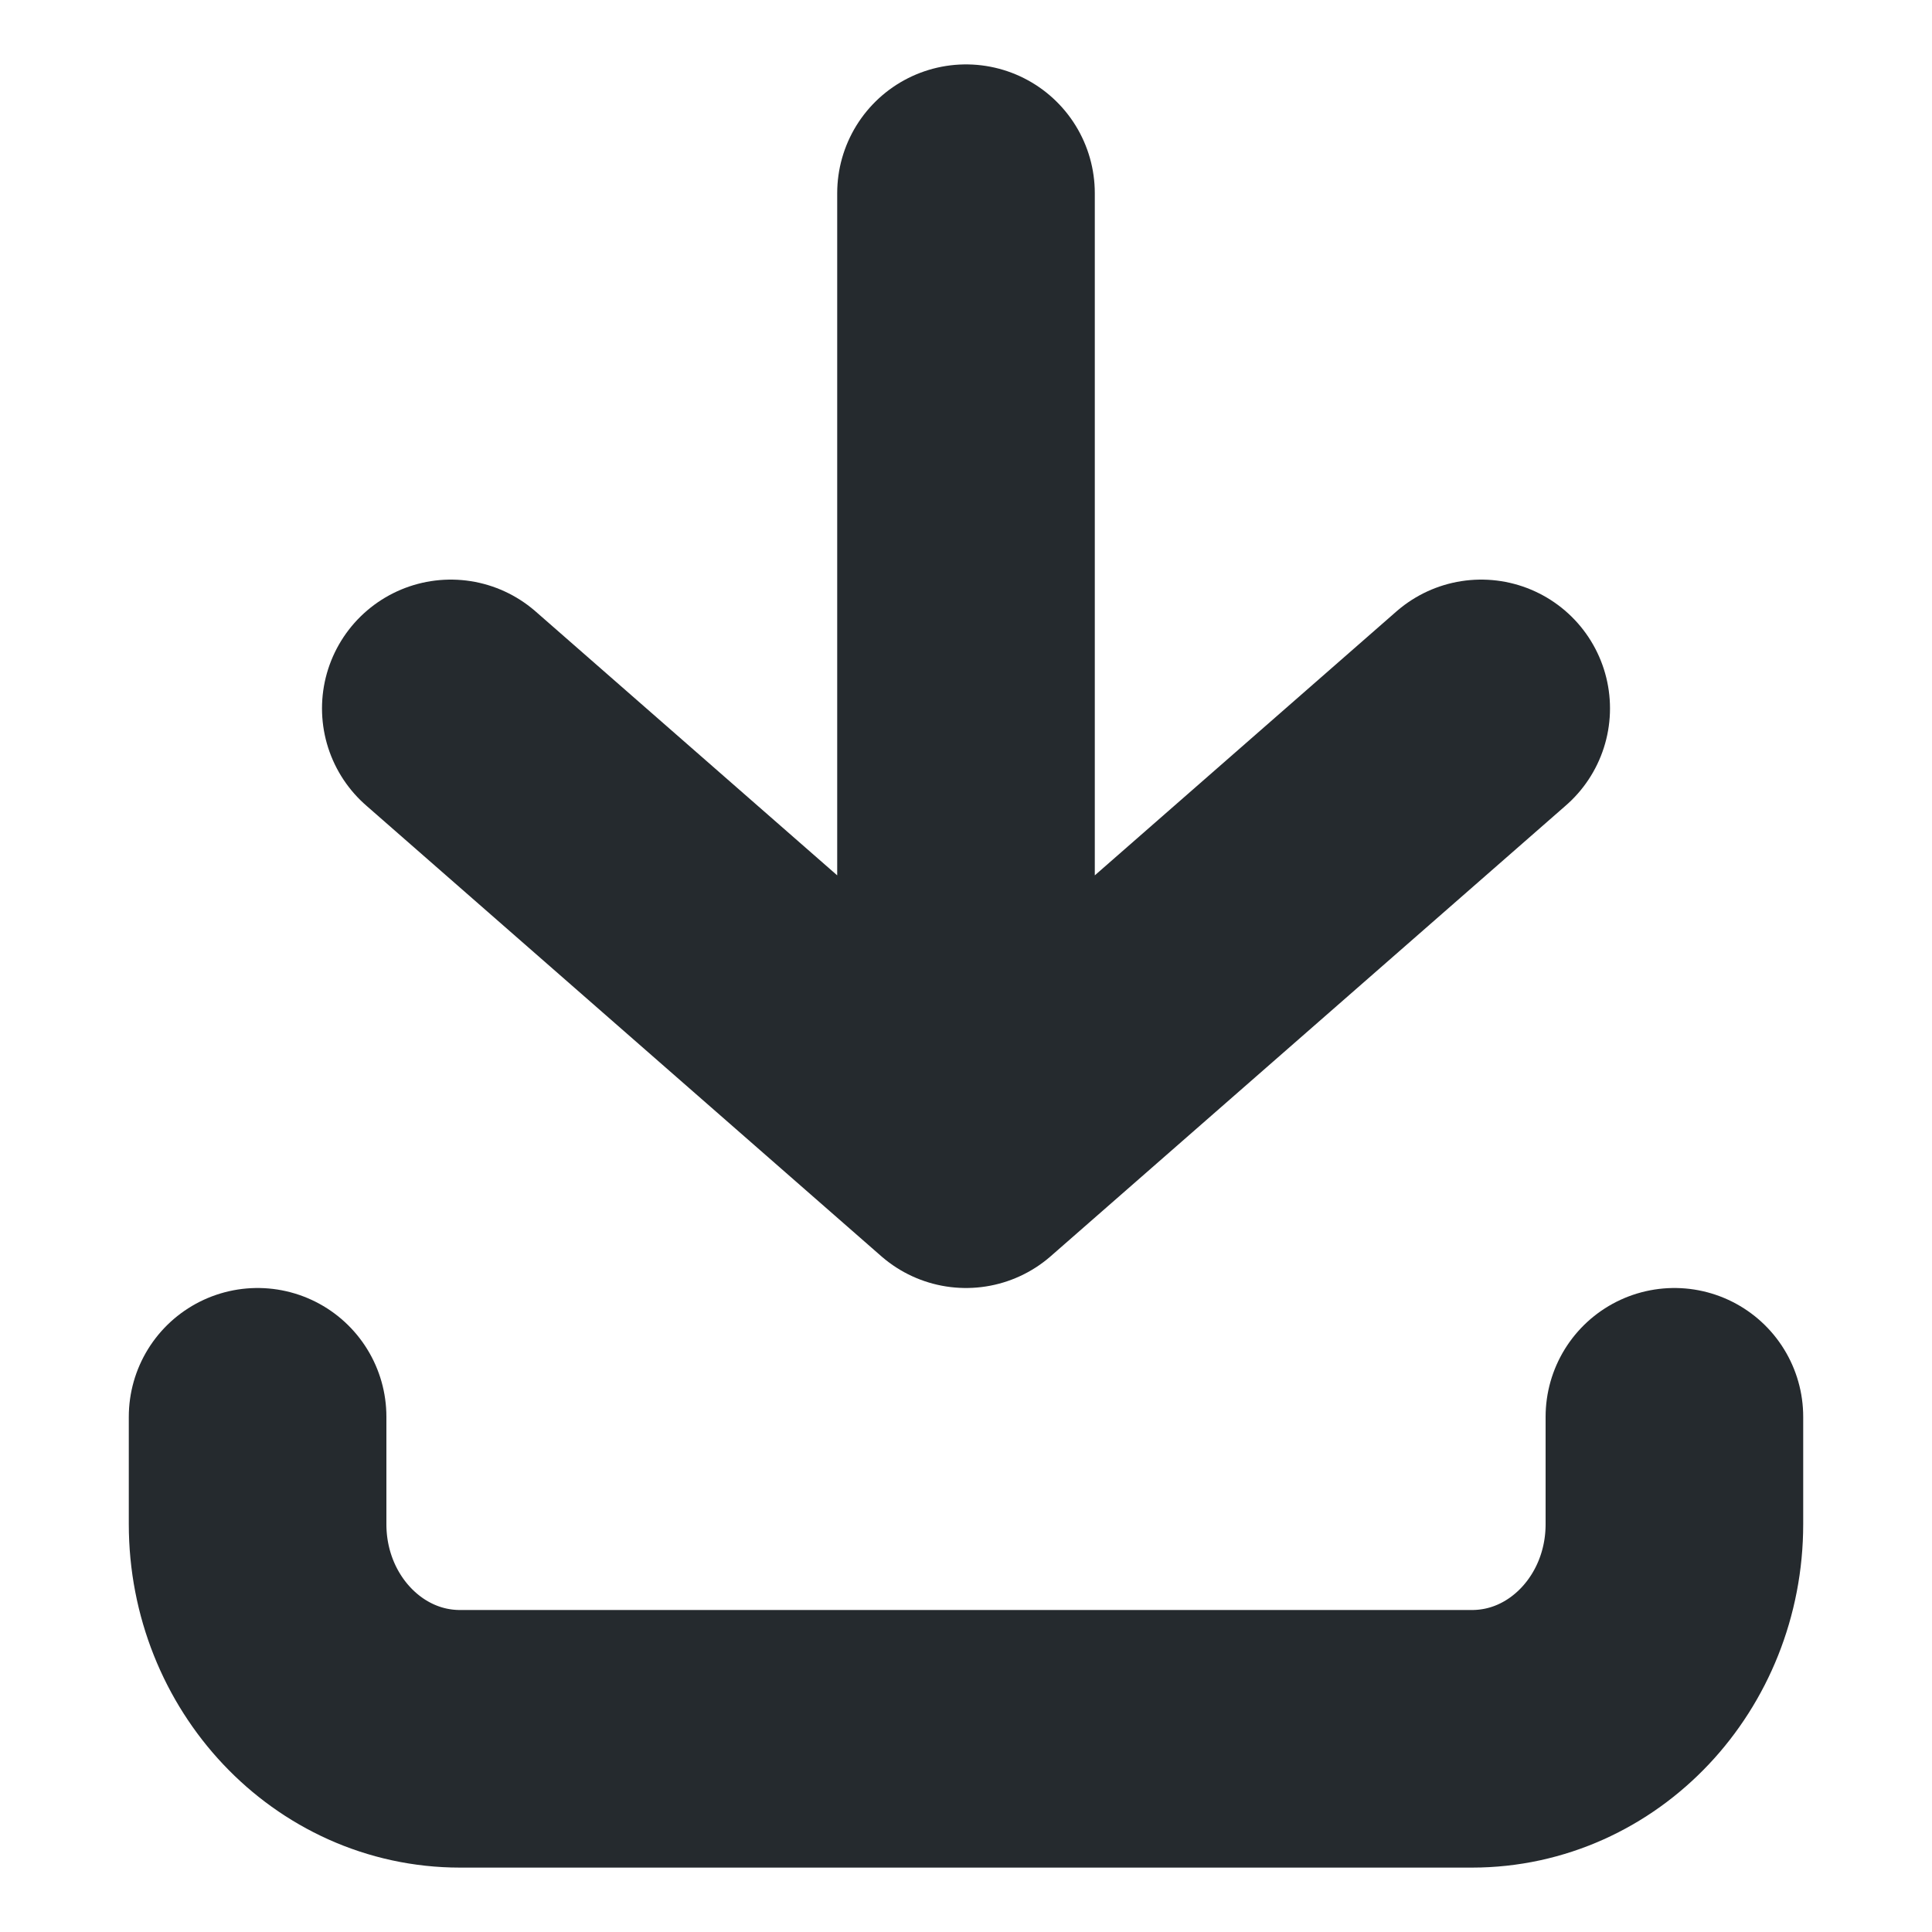
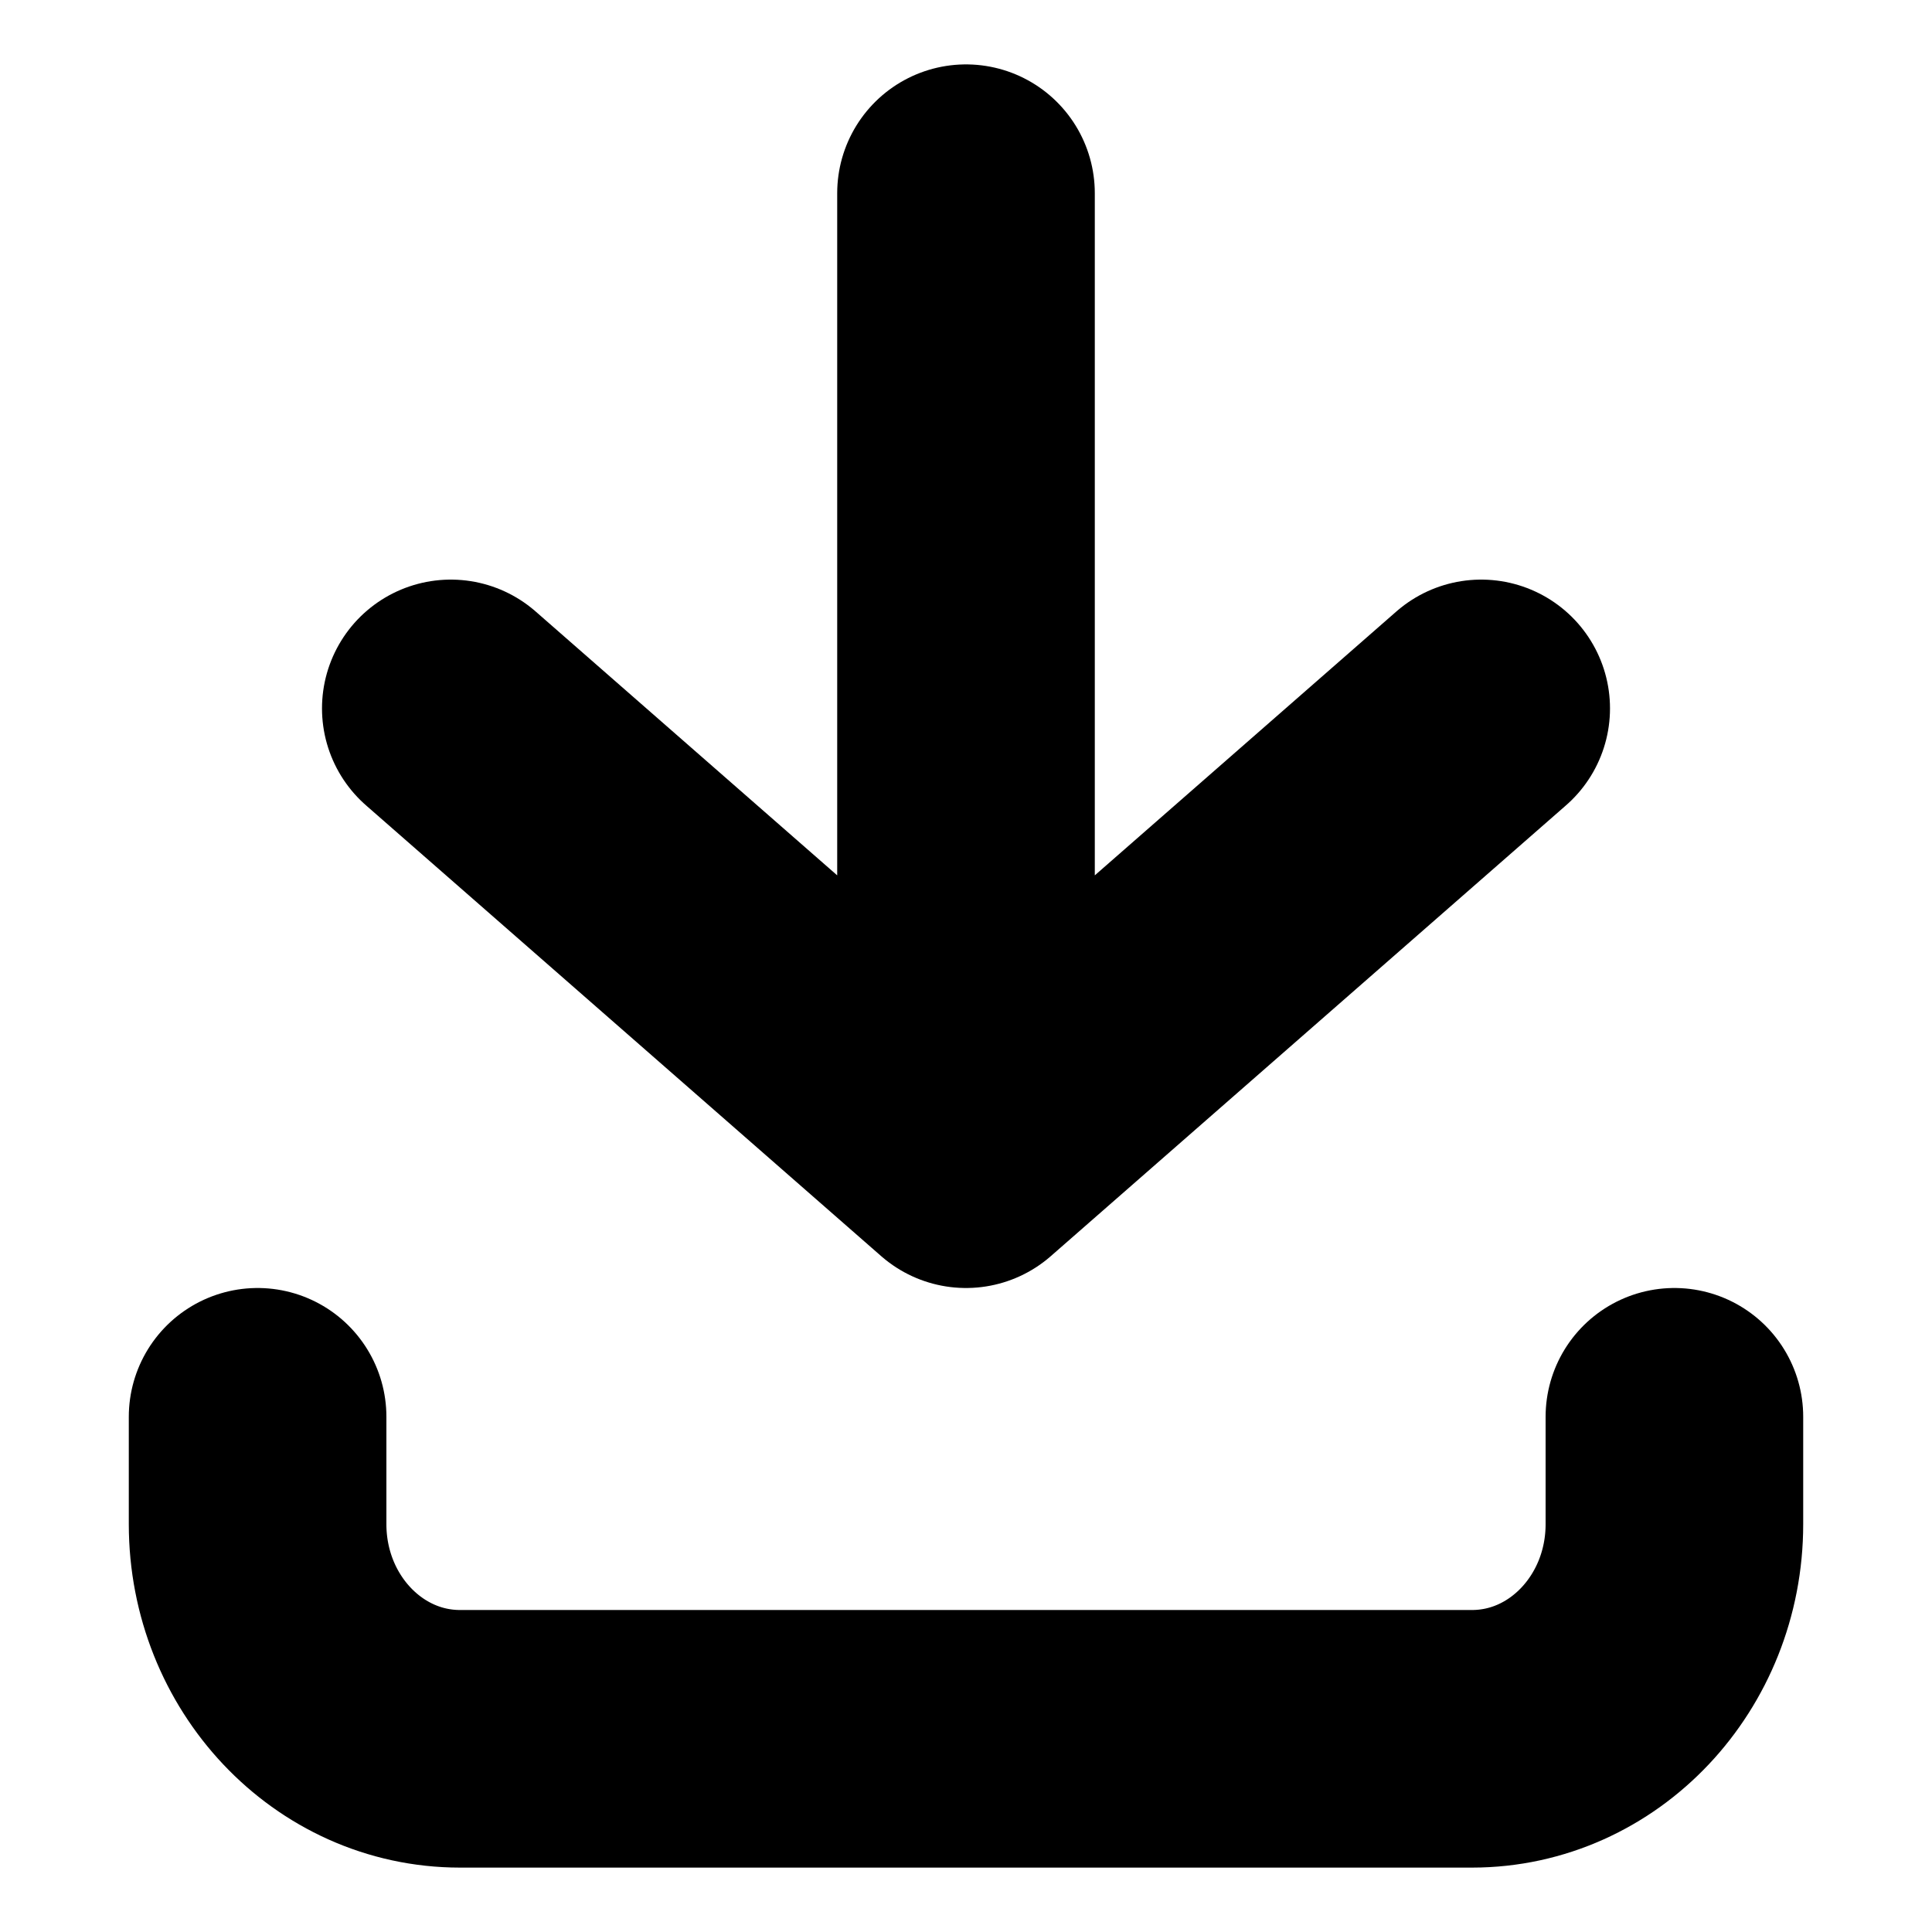
- <svg xmlns="http://www.w3.org/2000/svg" width="30" height="30" viewBox="0 0 30 30" fill="none">
+ <svg xmlns="http://www.w3.org/2000/svg" viewBox="0 0 30 30" fill="none">
  <g id="downlad icon box">
-     <path id="Vector 9" d="M7 11L15 18M15 18L23 11M15 18L15 3" stroke="#252A2E" stroke-width="4" stroke-linecap="round" stroke-linejoin="round" />
-     <path id="Vector 114" d="M4 22L4 23.667C4 25.508 5.407 27 7.143 27L22.857 27C24.593 27 26 25.508 26 23.667V22" stroke="#252A2E" stroke-width="4" stroke-linecap="round" />
+     <path id="Vector 9" d="M7 11L15 18M15 18L23 11M15 18L15 3" stroke="currentColor" stroke-width="4" stroke-linecap="round" stroke-linejoin="round" />
+     <path id="Vector 114" d="M4 22L4 23.667C4 25.508 5.407 27 7.143 27L22.857 27C24.593 27 26 25.508 26 23.667V22" stroke="currentColor" stroke-width="4" stroke-linecap="round" />
  </g>
</svg>
